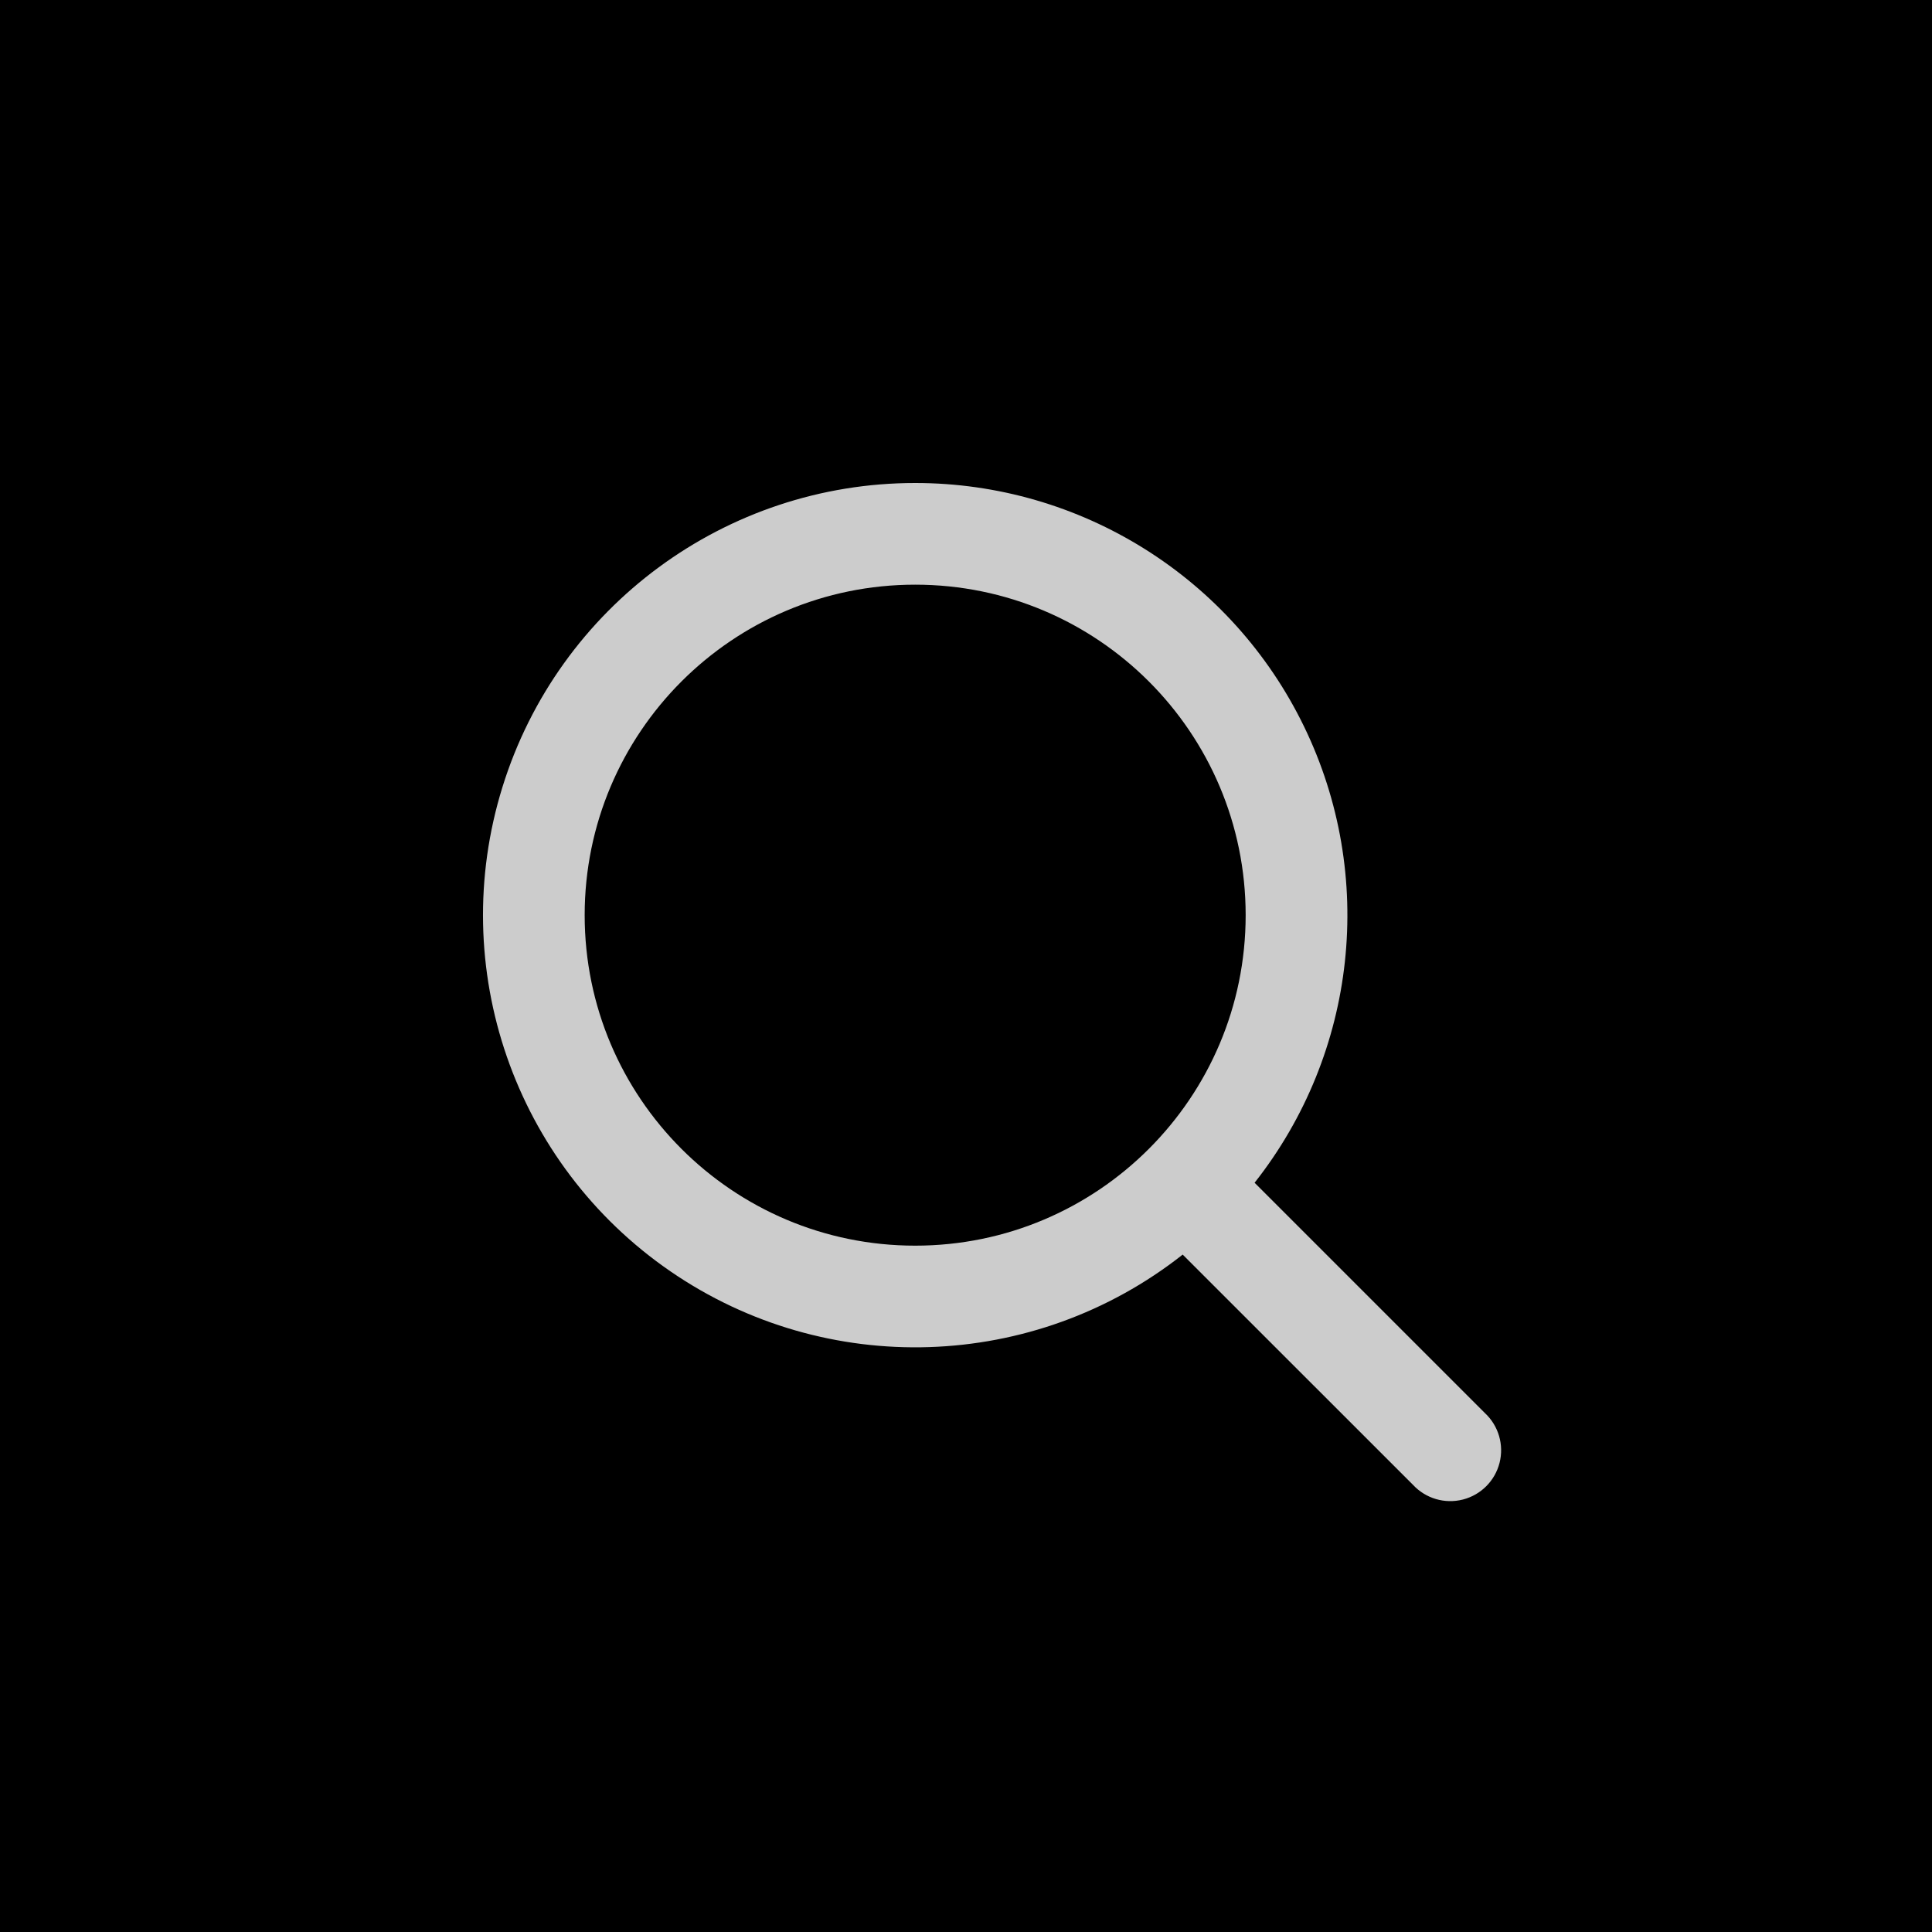
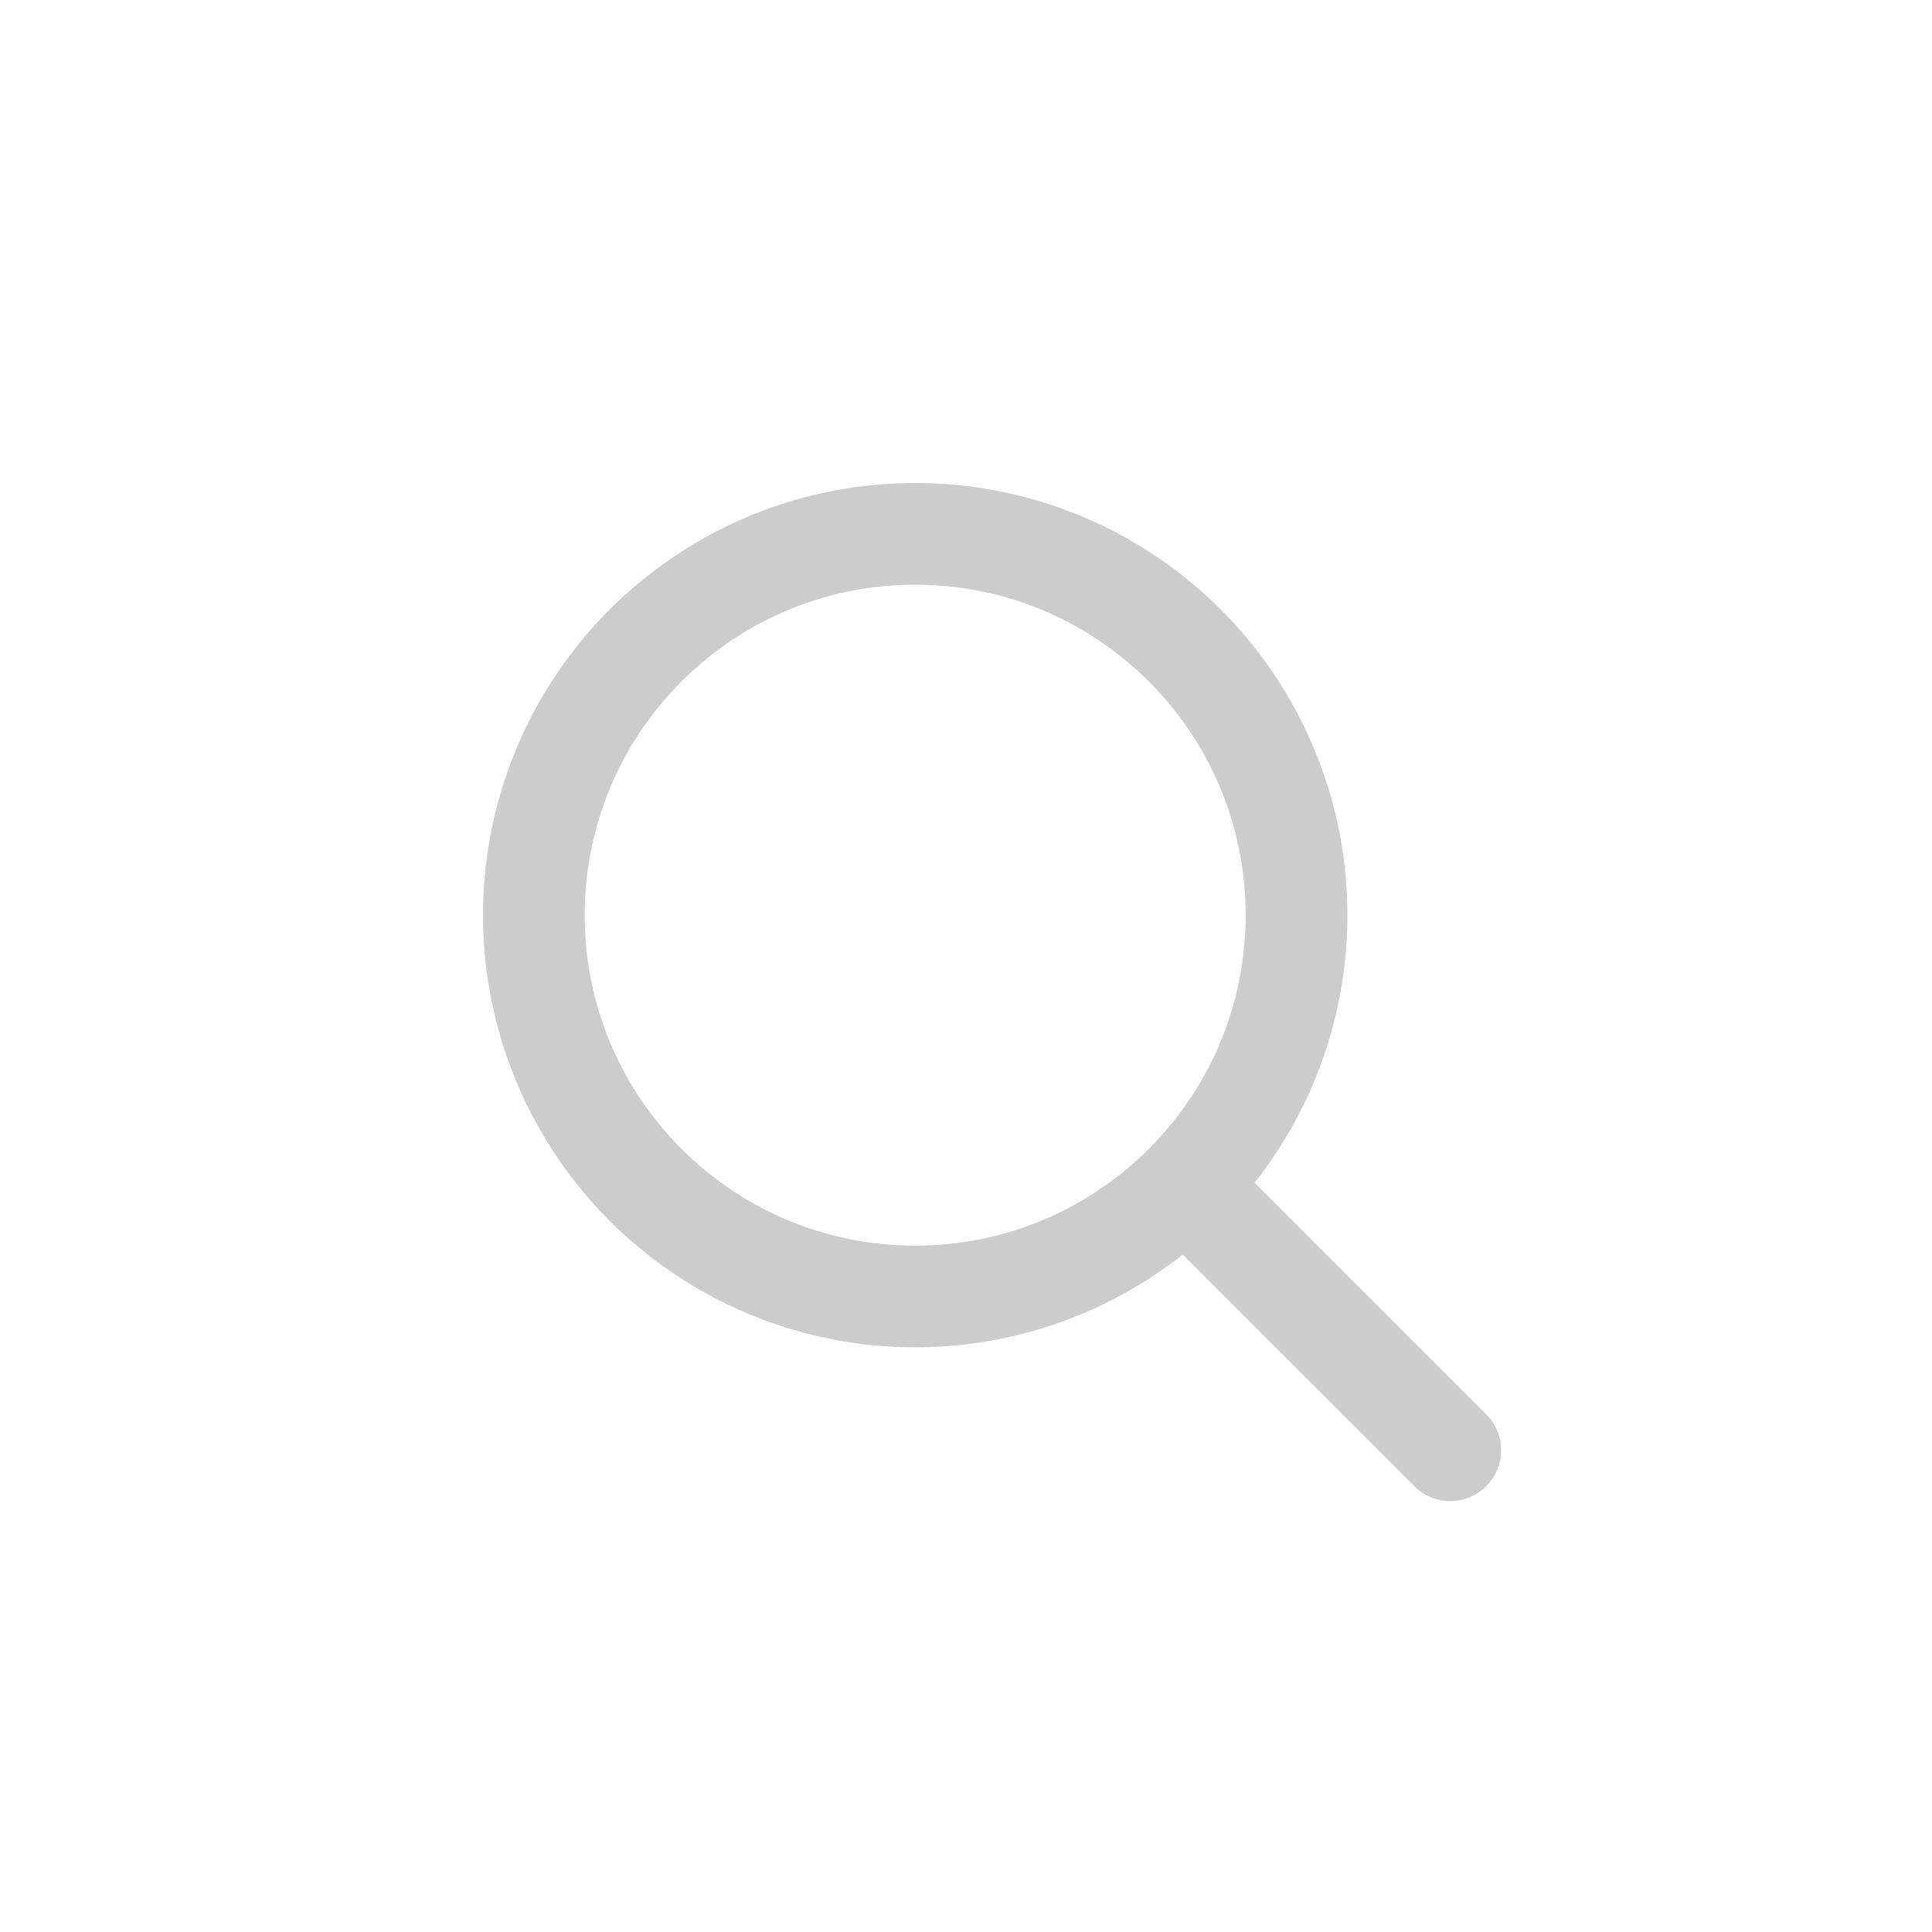
- <svg xmlns="http://www.w3.org/2000/svg" width="32" height="32" style="background:#000" viewBox="0 0 32 32">
+ <svg xmlns="http://www.w3.org/2000/svg" width="32" height="32" viewBox="0 0 32 32">
  <g fill="none" fill-rule="evenodd">
-     <path fill="#000" d="M0 0h32v32H0z" />
+     <path fill="#00000000" d="M0 0h32v32H0z" />
    <path fill="#CCC" d="M15.158 8a7.158 7.158 0 0 1 5.622 11.59l3.815 3.815a.842.842 0 1 1-1.19 1.19l-3.816-3.815A7.158 7.158 0 1 1 15.158 8zm0 1.684a5.474 5.474 0 1 0 0 10.948 5.474 5.474 0 0 0 0-10.948z" />
  </g>
</svg>
